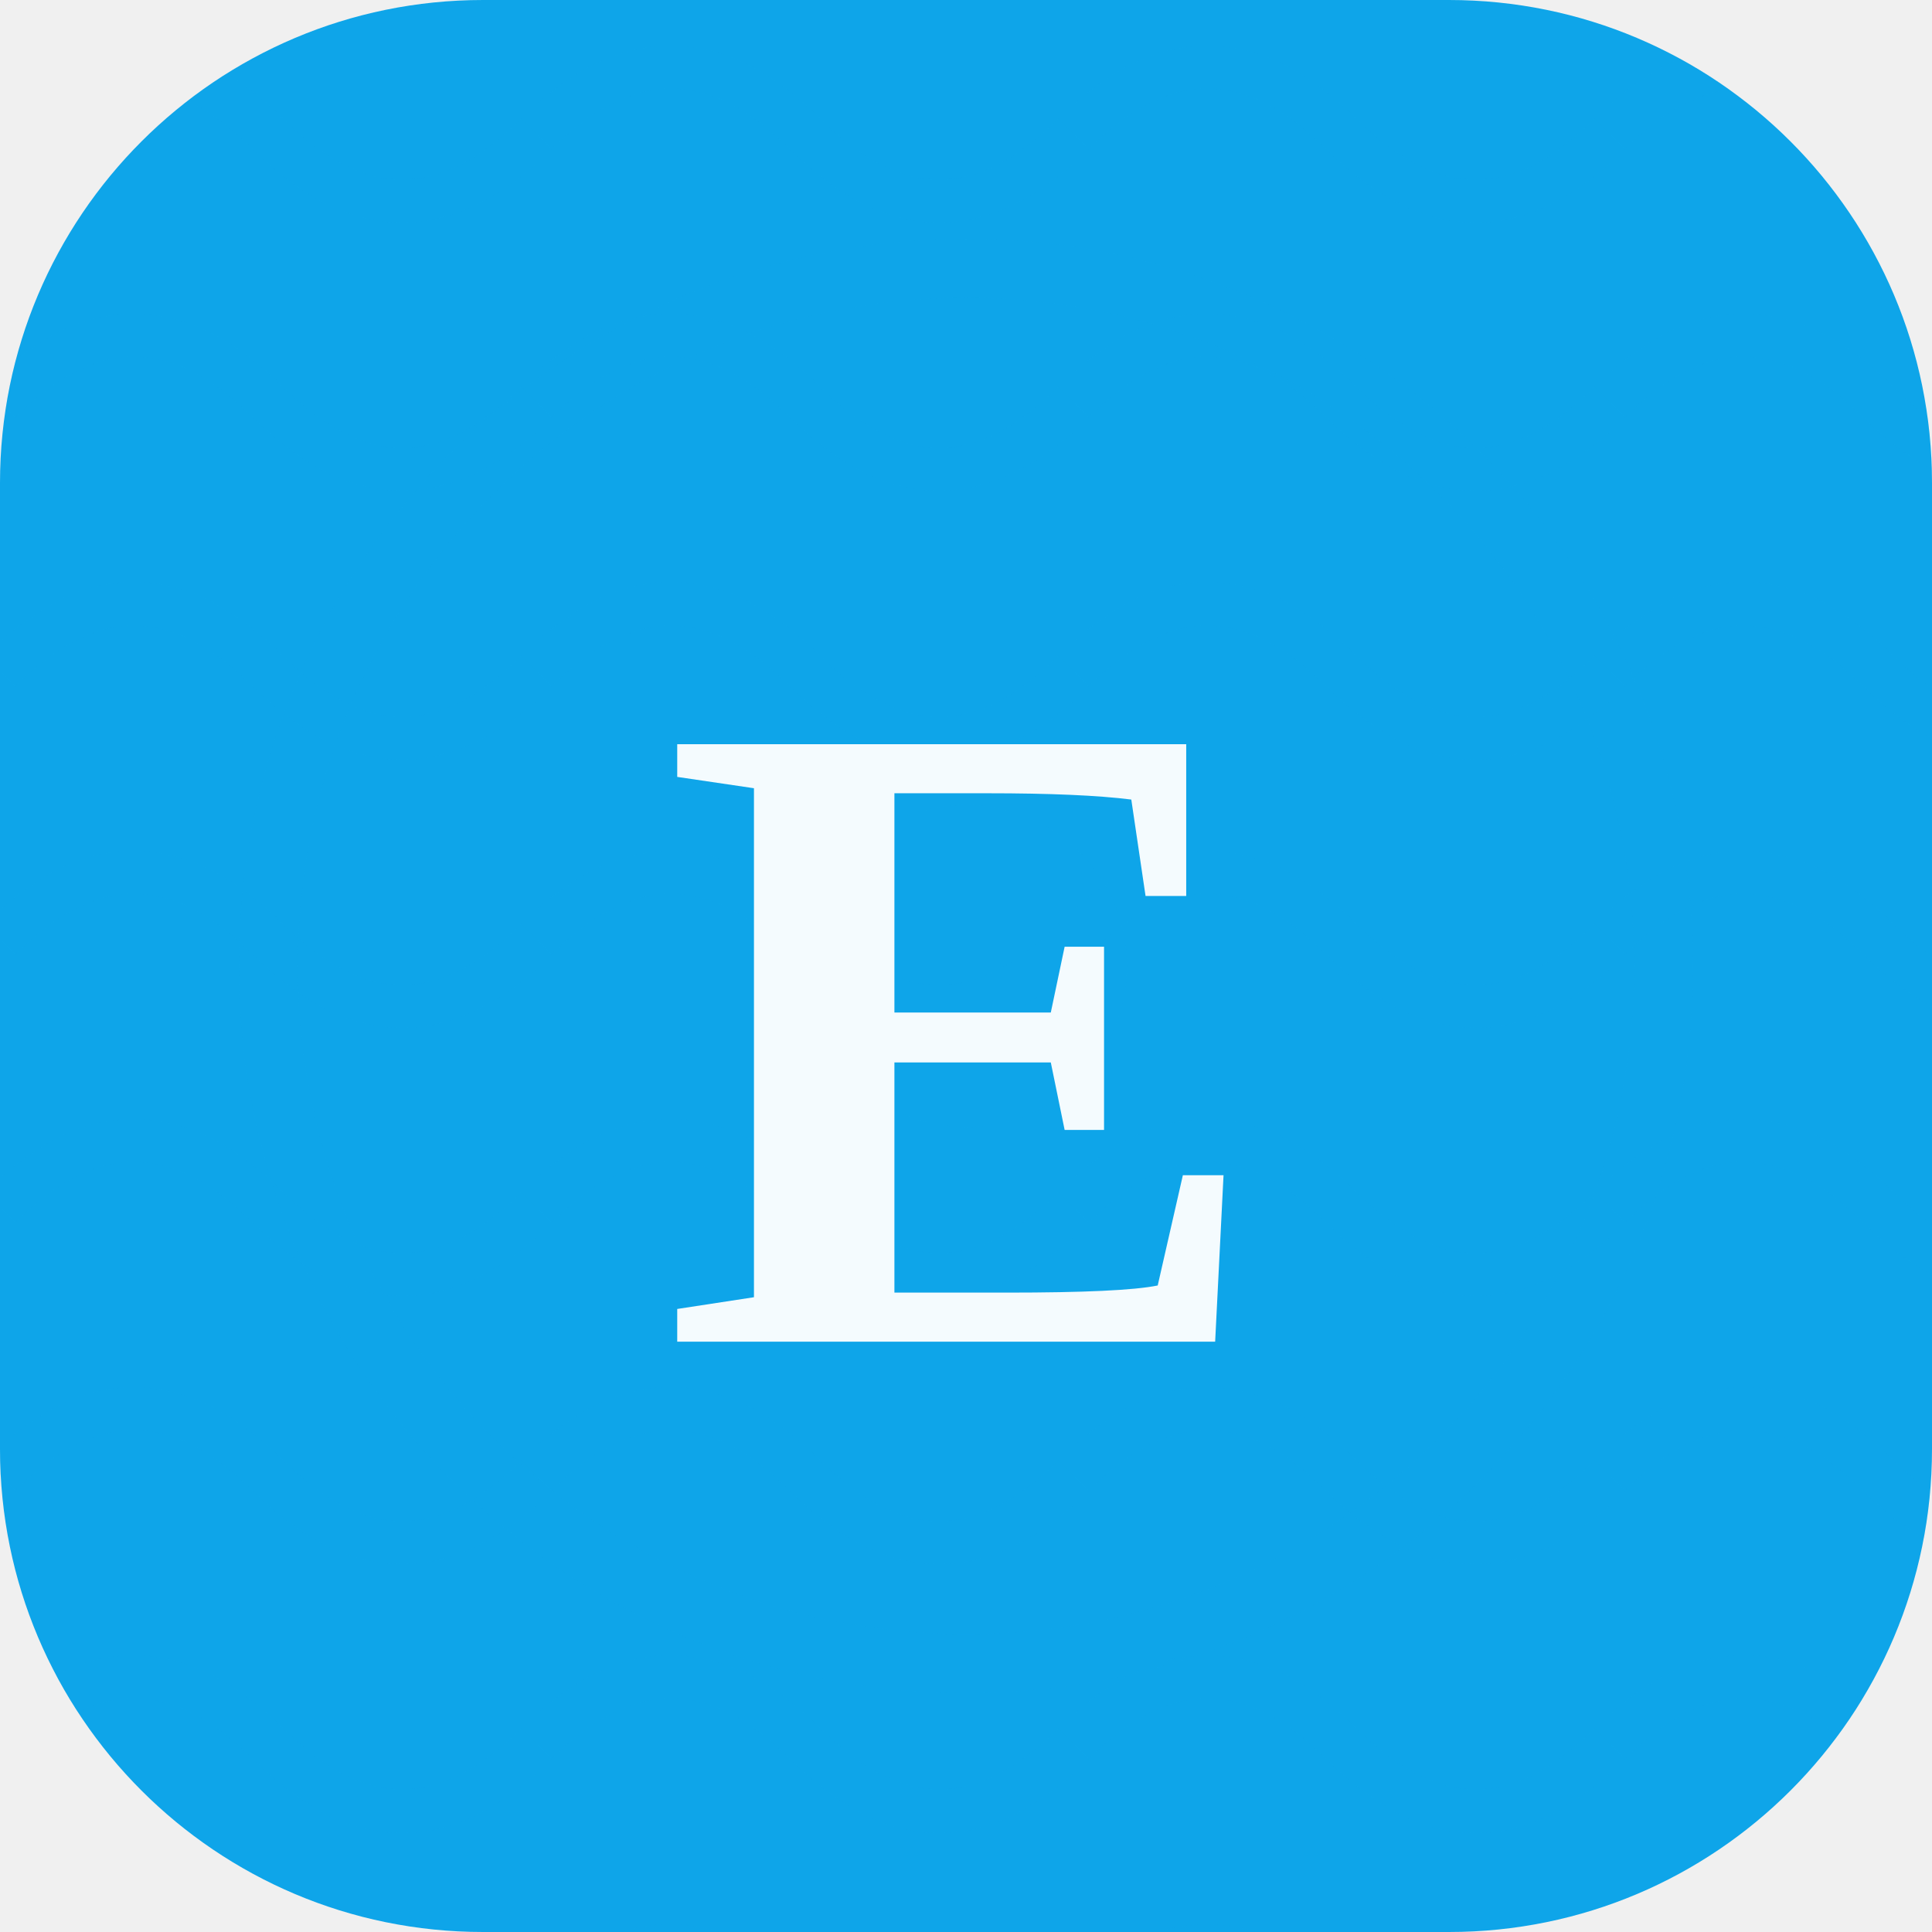
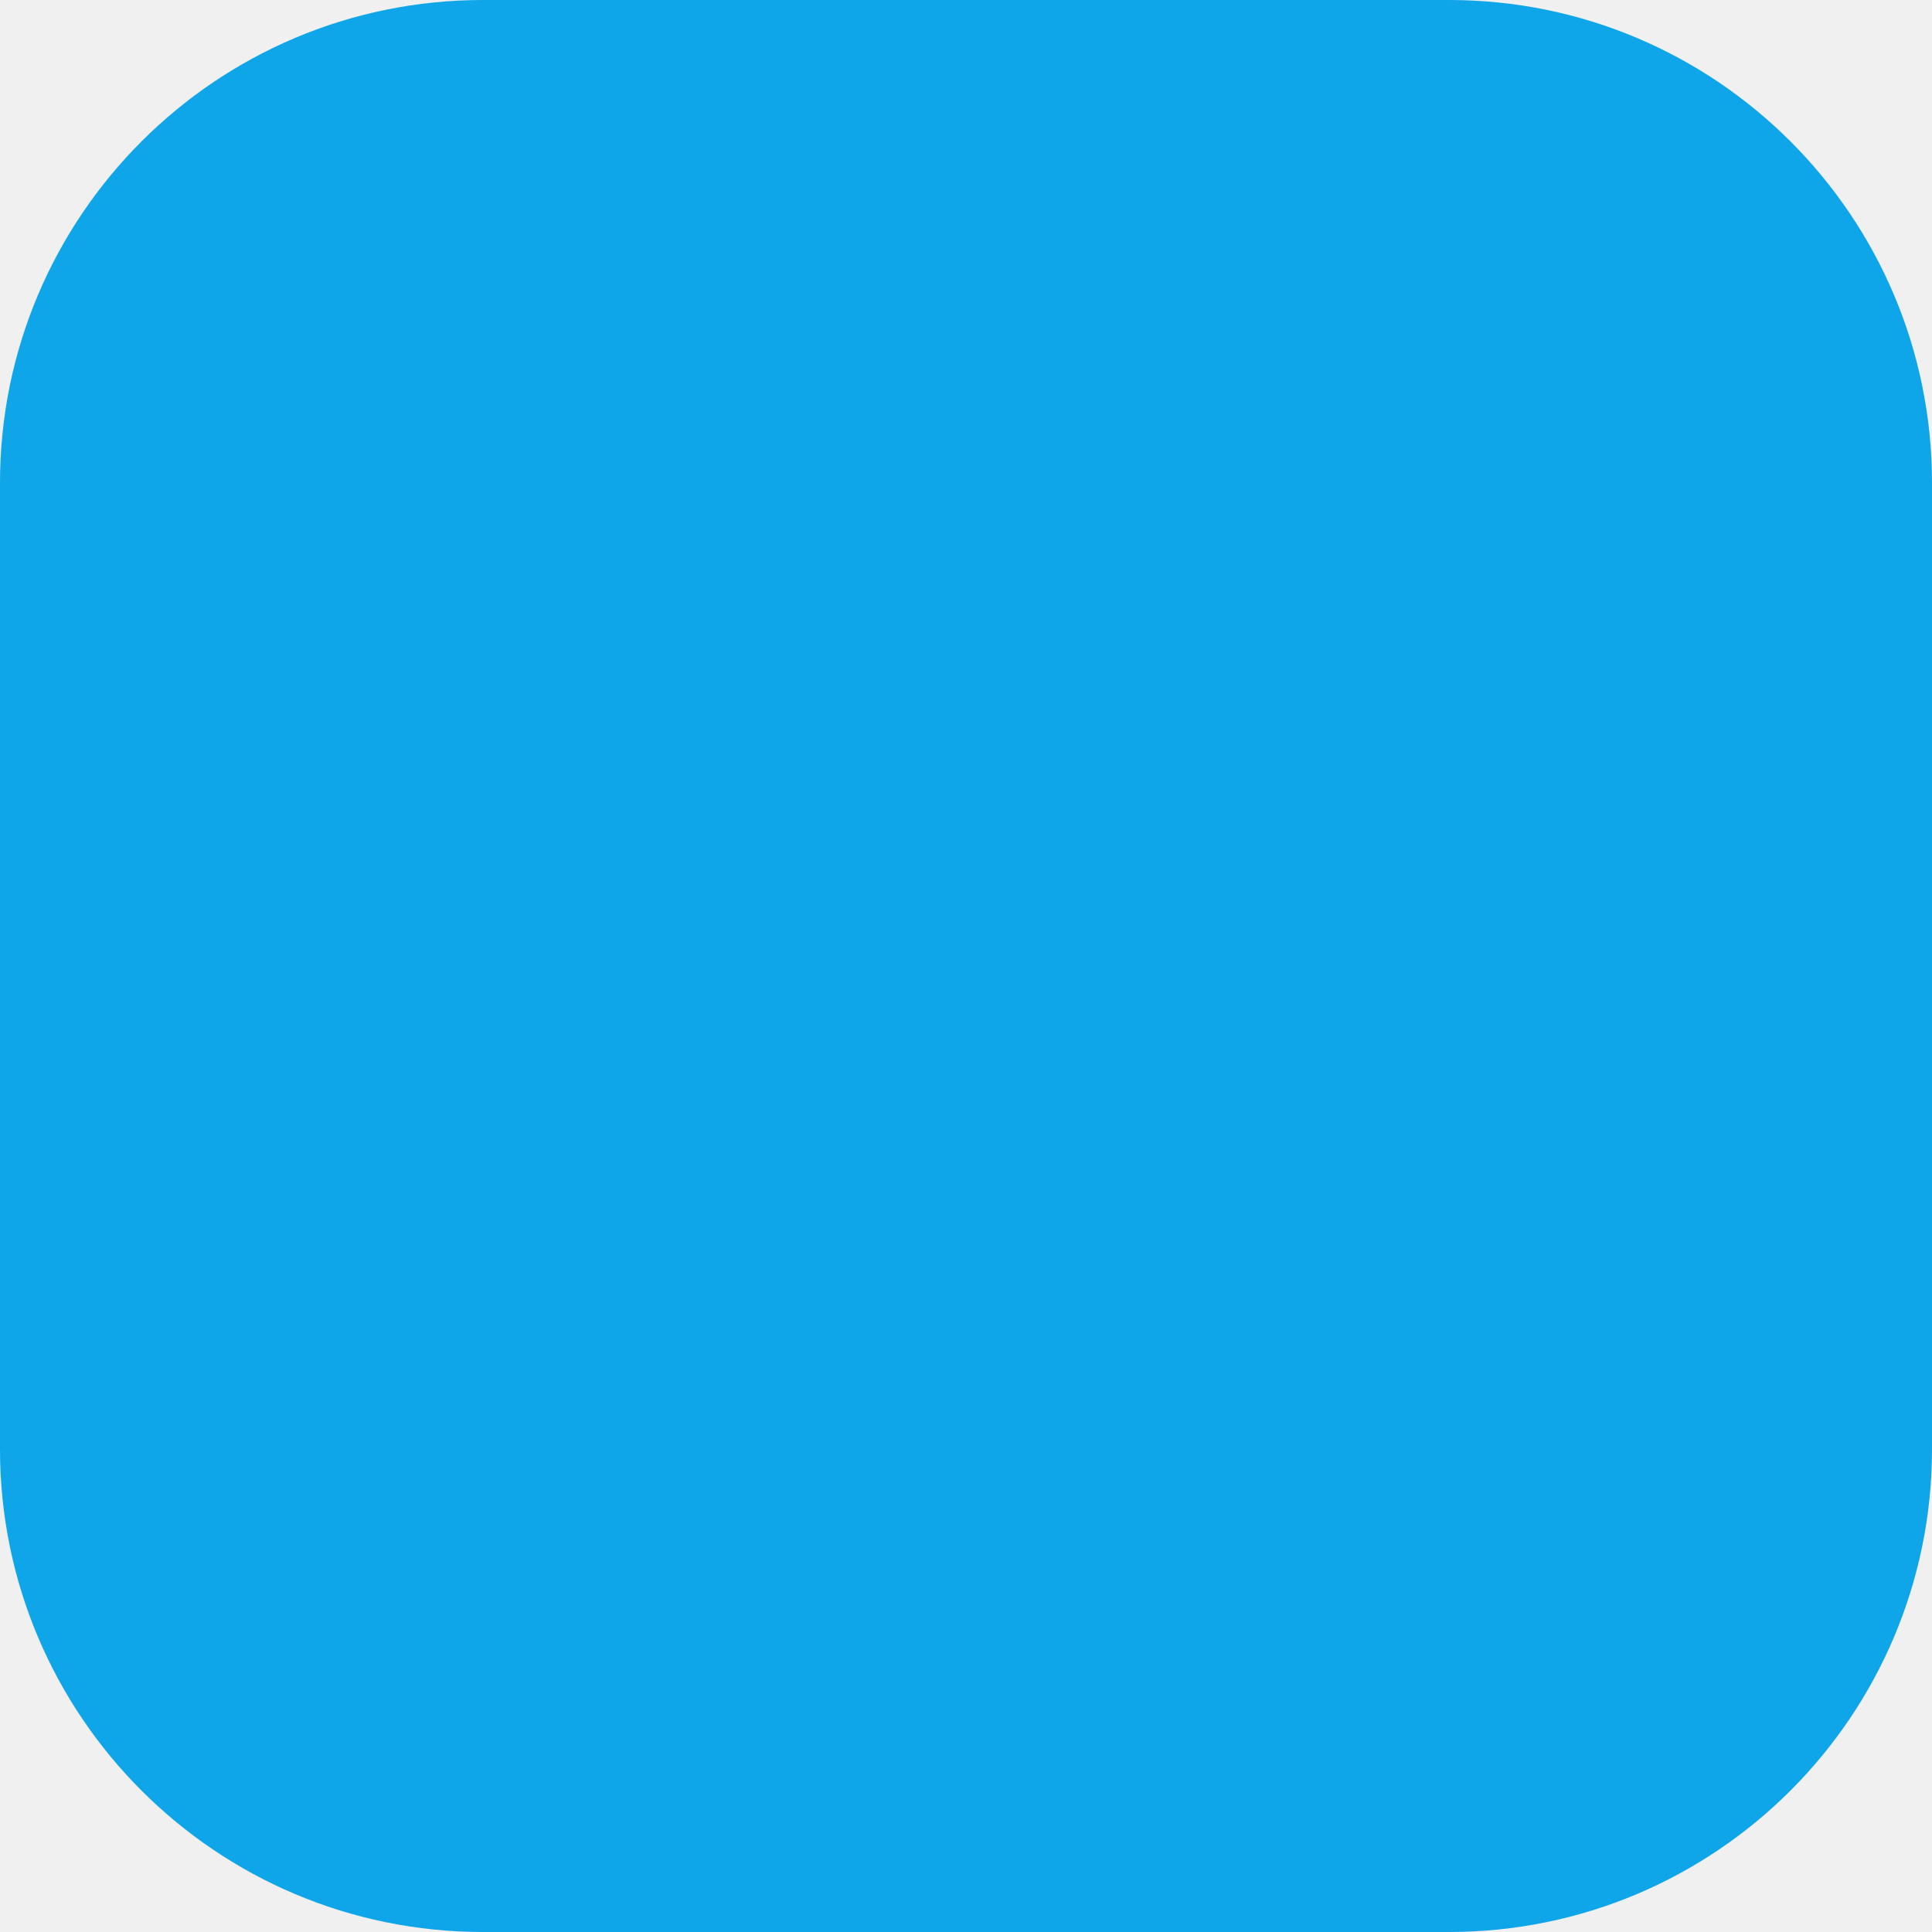
<svg xmlns="http://www.w3.org/2000/svg" viewBox="0 0 72 72">
  <defs>
    <pattern id="p" width="20" height="10" patternUnits="userSpaceOnUse">
      <path d="M0 5 Q5 0 10 5 T20 5" fill="none" stroke="#0ea5e9" stroke-width="1.6" opacity="0.14" />
    </pattern>
  </defs>
  <rect width="72" height="72" rx="18" fill="#0ea5e9" />
  <rect width="72" height="72" rx="18" fill="url(#p)" />
-   <circle cx="36" cy="36" r="26" fill="none" stroke="#0ea5e9" stroke-width="2.2" opacity="0.18" />
-   <circle cx="36" cy="36" r="6" fill="#0ea5e9" opacity="0.12" />
-   <text x="36" y="50" text-anchor="middle" font-size="34" font-weight="700" fill="#fff" opacity="0.95">E</text>
+   <g stroke="#0ea5e9" stroke-width="2.4" fill="none" opacity="0.9">
+     <path d="M20 26 L14 36 L20 46" />
+     <path d="M52 26 L58 36 L52 46" />
+     <line x1="44" y1="20" x2="28" y2="52" />
+   </g>
</svg>
